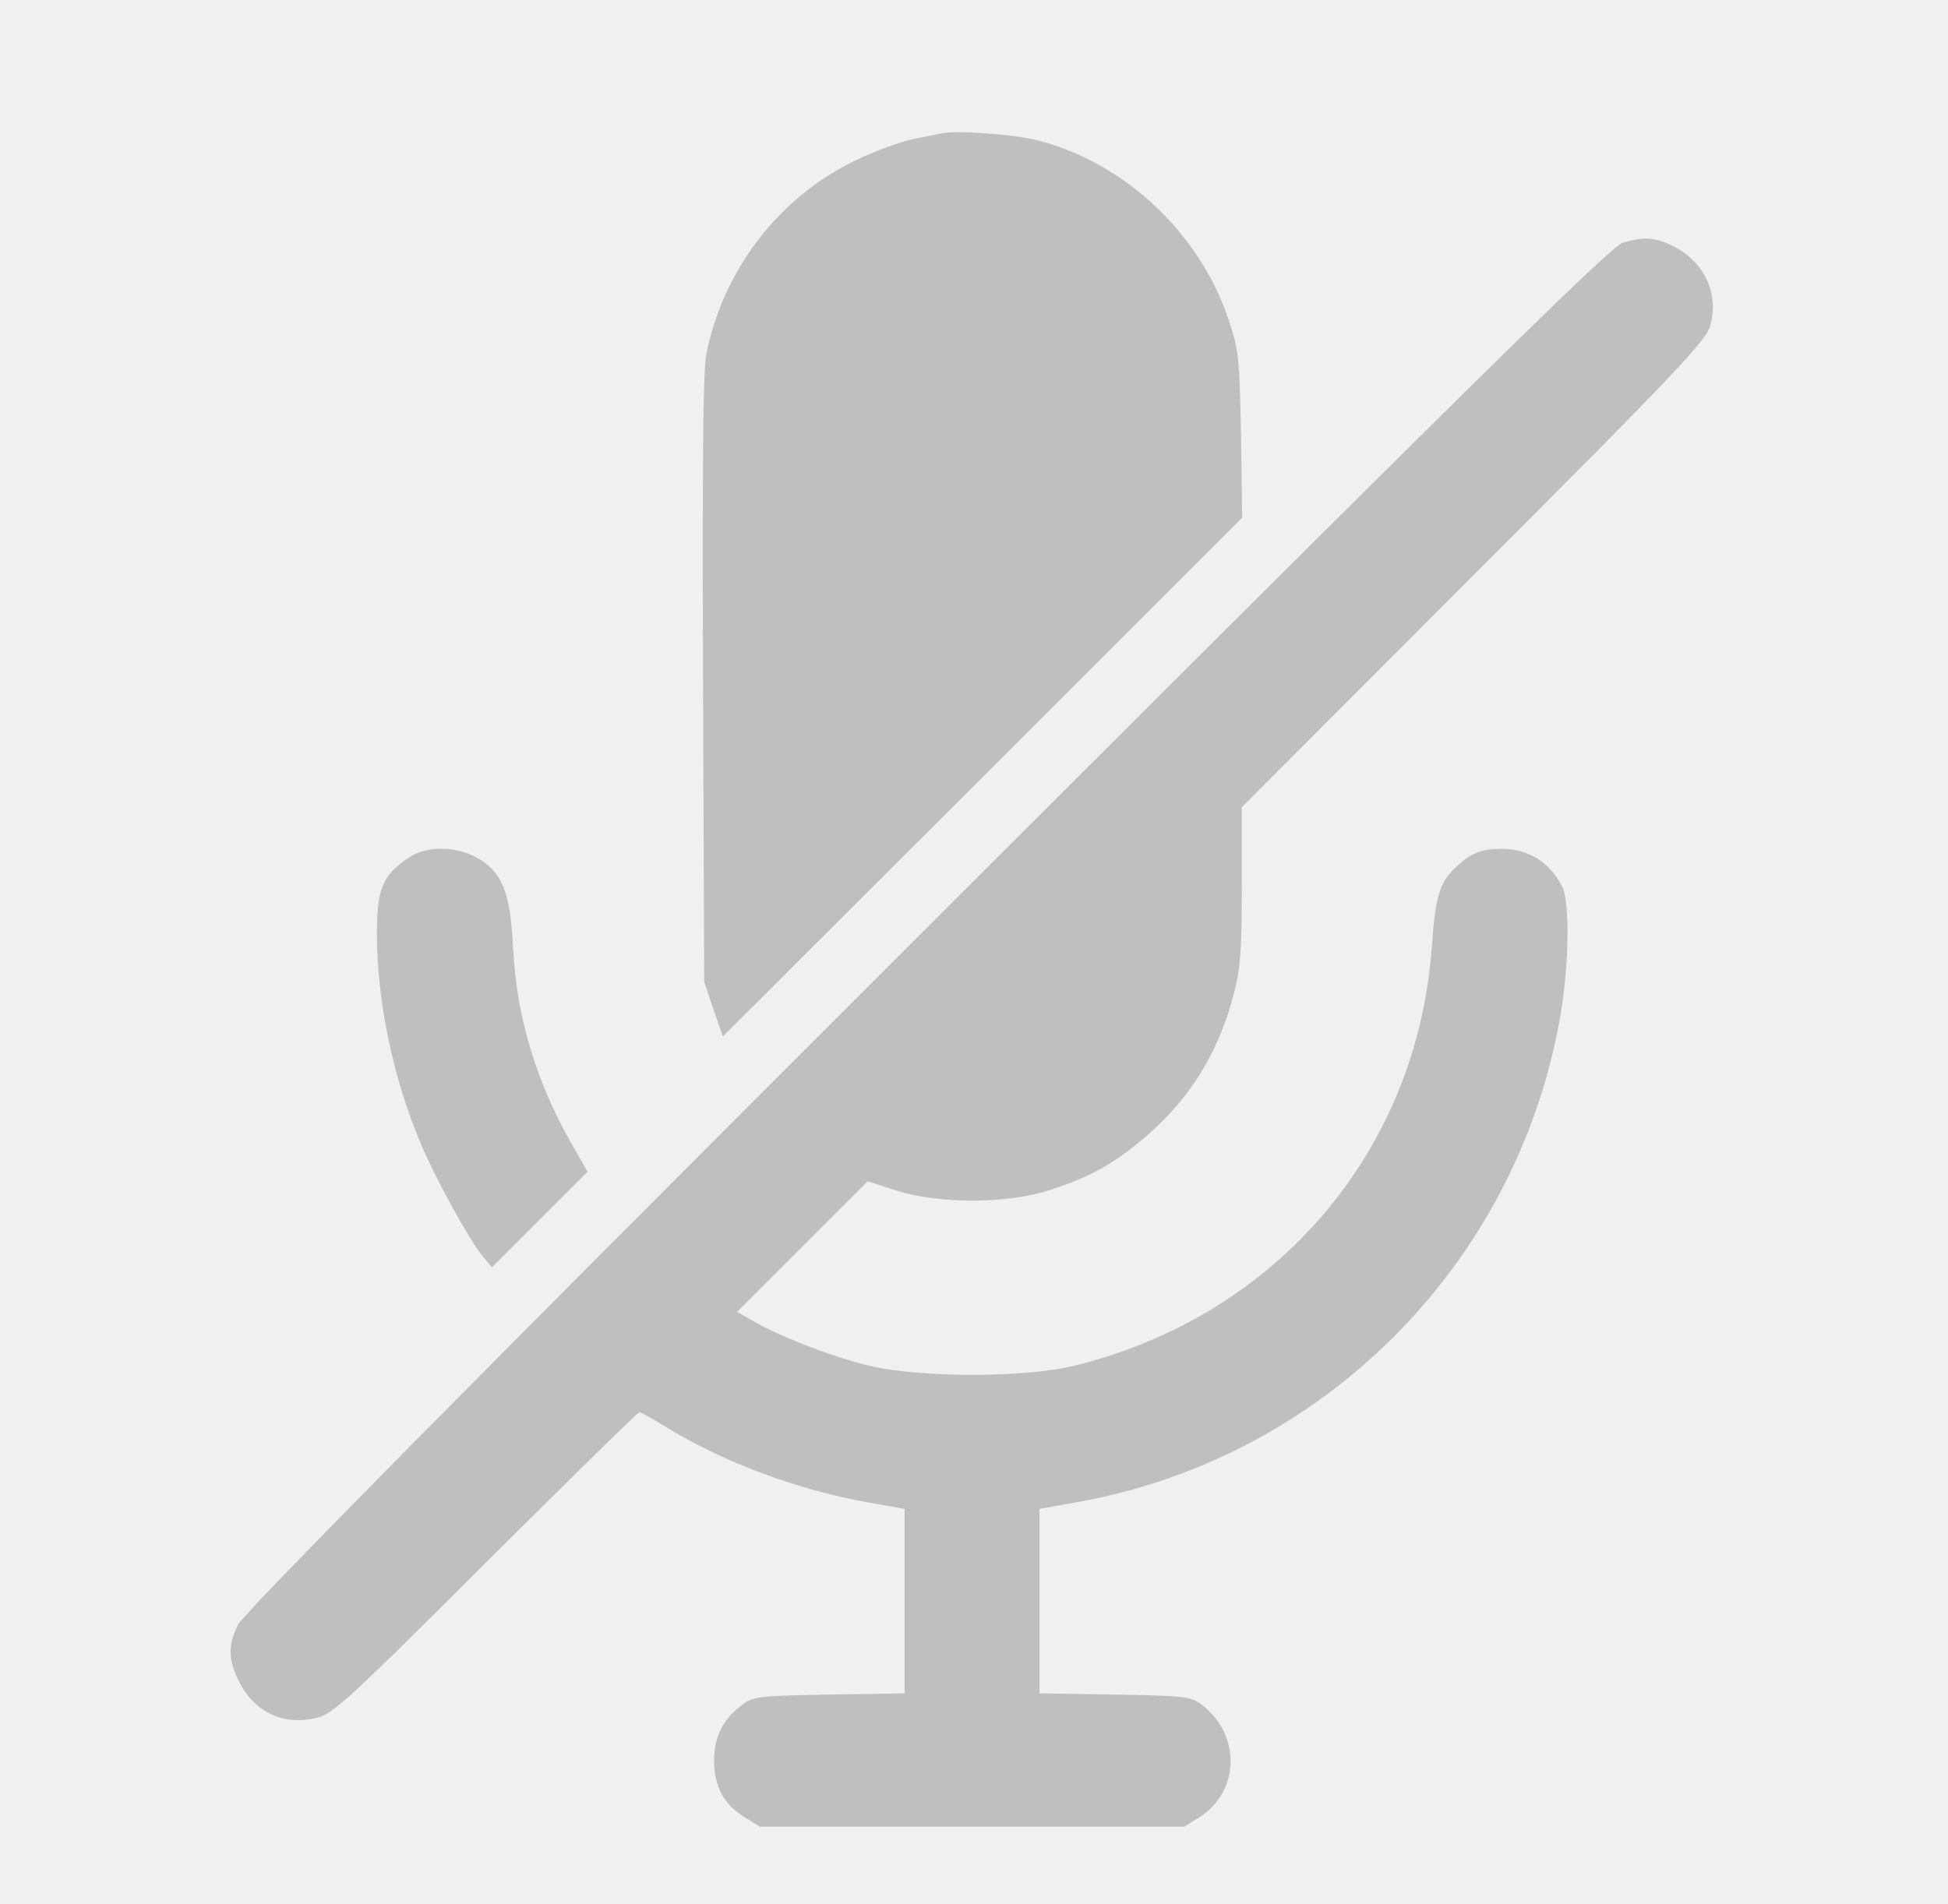
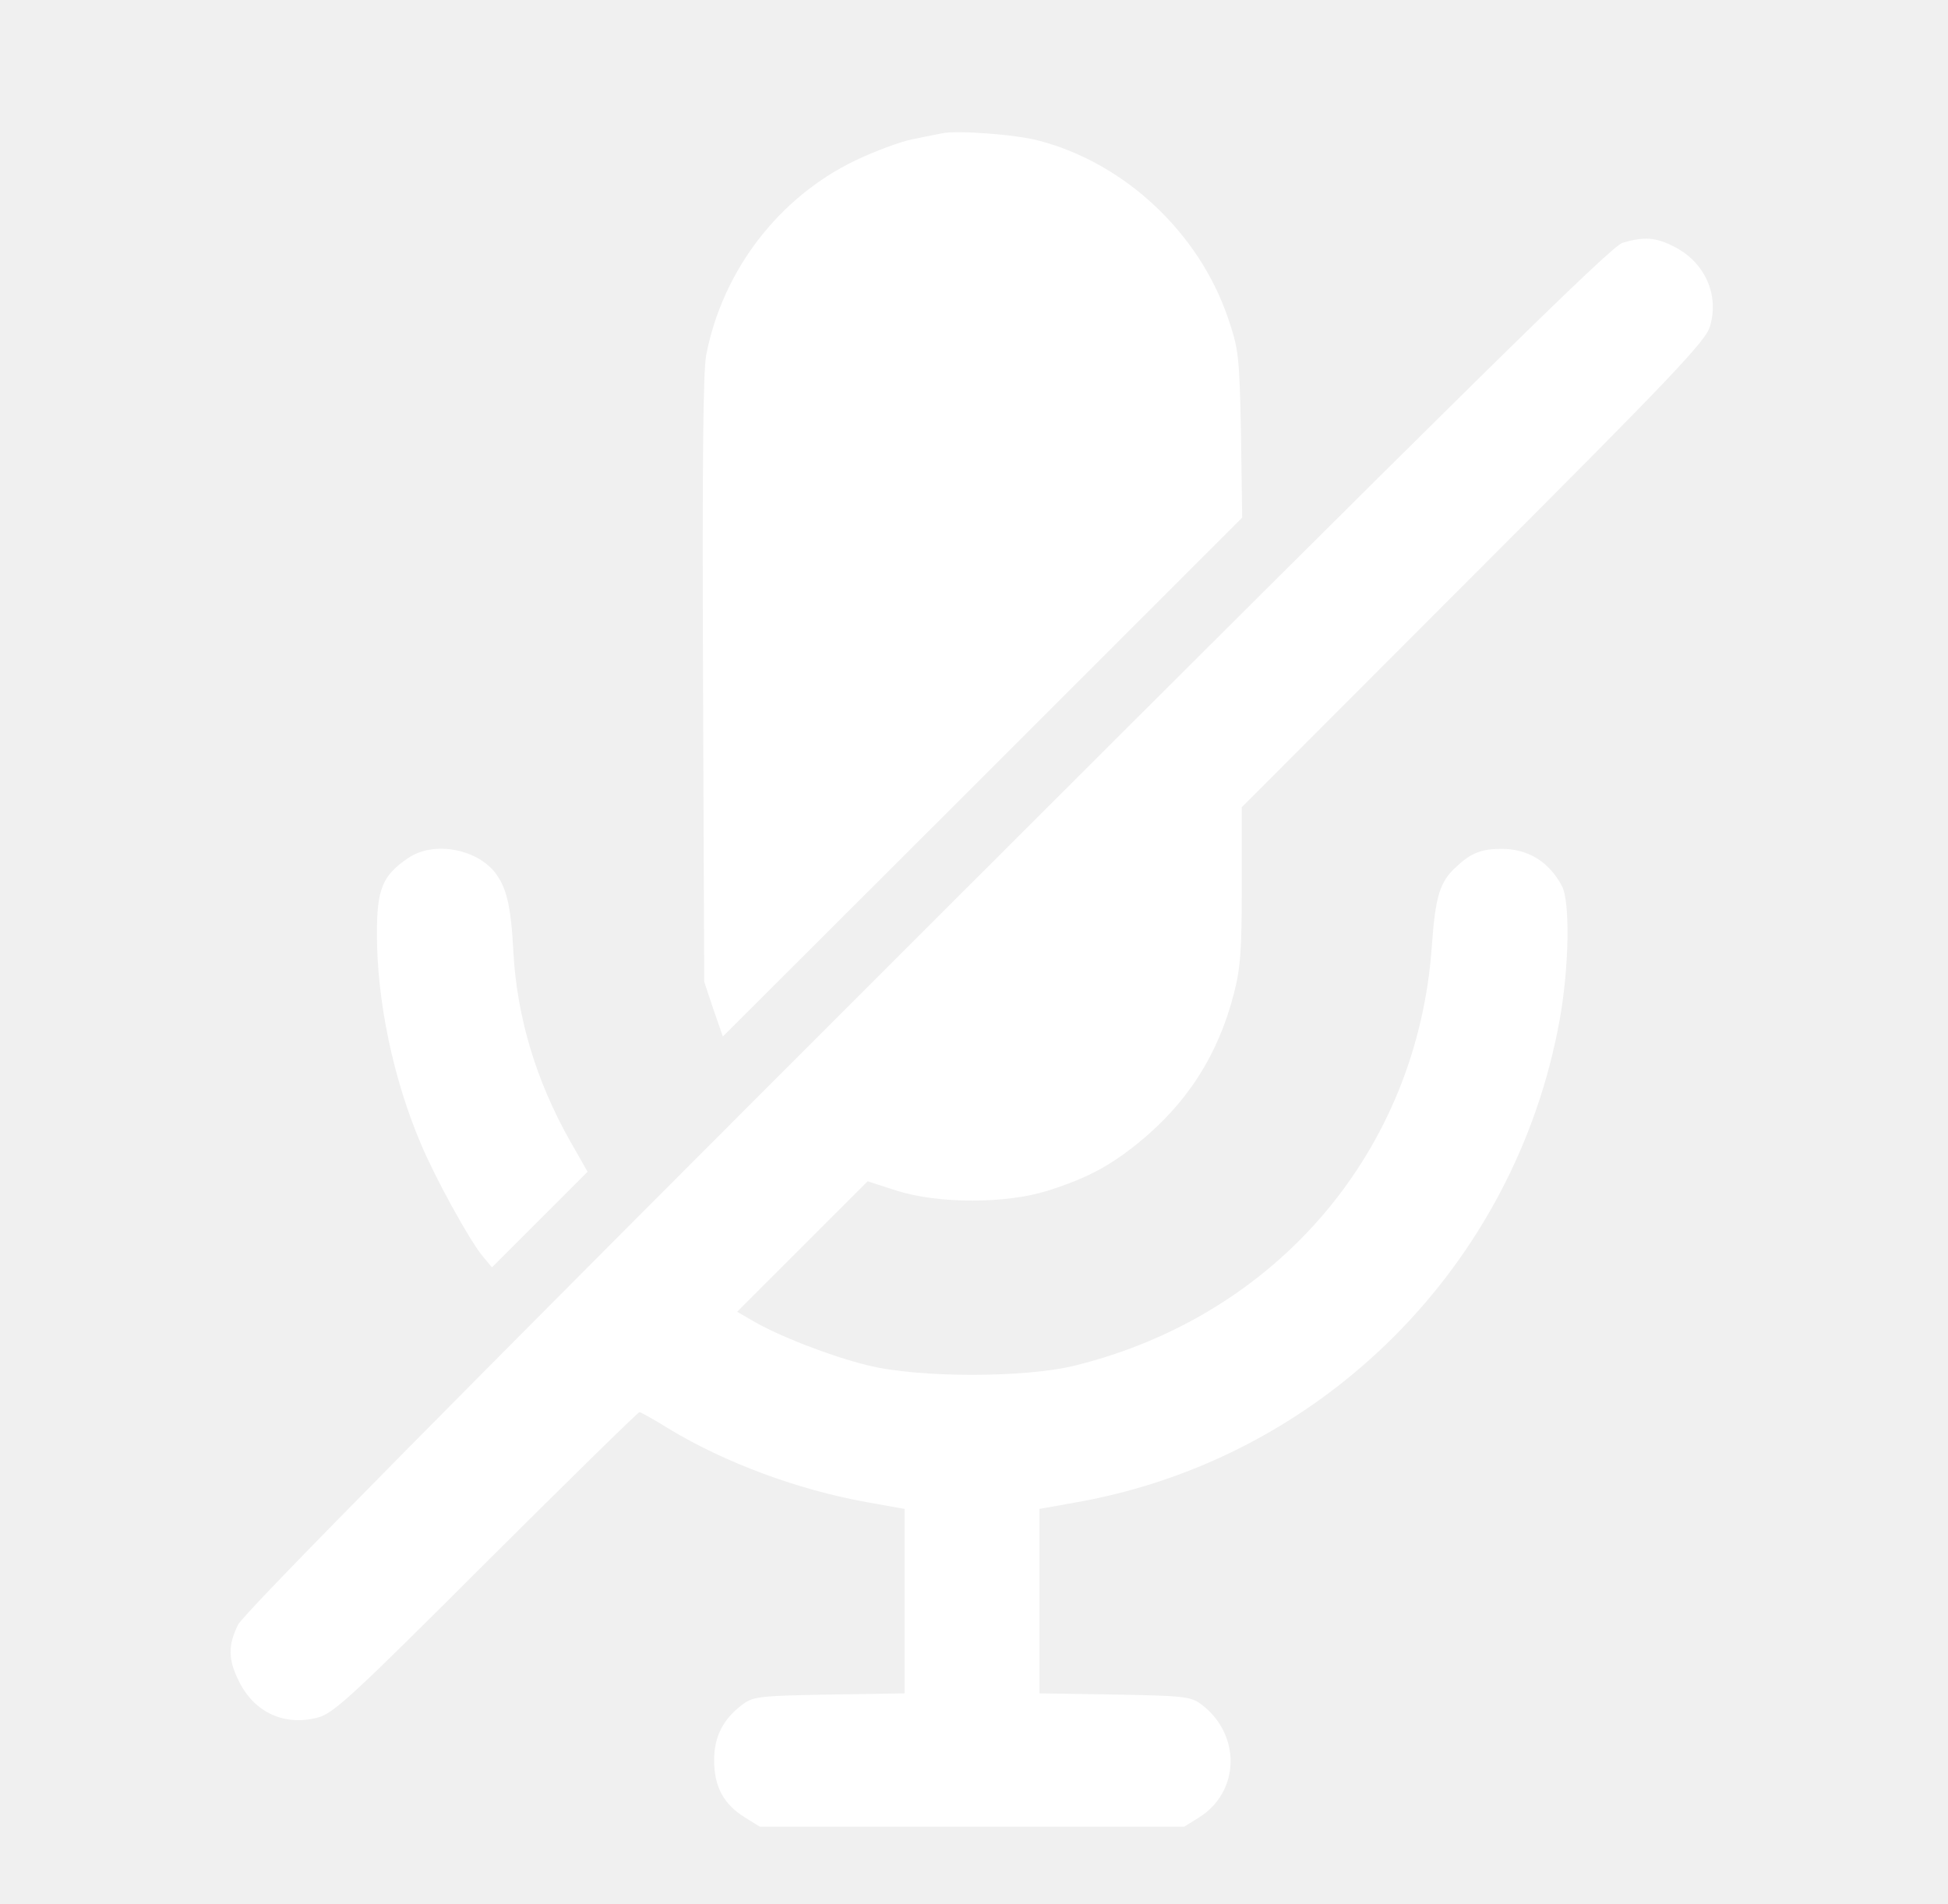
<svg xmlns="http://www.w3.org/2000/svg" width="491" height="480" preserveAspectRatio="xMidYMid meet" version="1.0">
  <g class="layer">
    <g fill="#000000" id="svg_1" transform="matrix(0.1 0 0 -0.1 0 0)">
-       <path d="m2375,-336c-11,-2 -45,-9 -75,-15c-30,-6 -95,-30 -145,-54c-193,-93 -334,-278 -375,-490c-8,-43 -10,-281 -8,-820l3,-760l23,-69l24,-69l655,654l654,654l-3,210c-4,200 -6,214 -33,294c-73,214 -259,389 -475,446c-57,16 -210,27 -245,19z" fill="#bfbfbf" id="svg_2" />
-       <path d="m4090,-612c-28,-7 -382,-356 -1753,-1726c-1175,-1174 -1724,-1730 -1737,-1758c-26,-52 -25,-89 3,-144c39,-78 115,-112 198,-90c39,10 86,53 424,391c209,208 383,379 387,379c3,0 37,-19 74,-42c142,-86 326,-154 499,-185l95,-17l0,-232l0,-233l-189,-3c-174,-3 -192,-5 -218,-24c-50,-37 -73,-81 -73,-142c0,-66 24,-111 78,-144l37,-23l535,0l535,0l37,23c104,65 107,210 5,286c-26,19 -44,21 -218,24l-189,3l0,233l0,232l95,17c618,110 1104,596 1216,1215c24,132 27,298 6,338c-32,61 -85,94 -152,94c-50,0 -77,-10 -113,-44c-43,-38 -54,-75 -63,-201c-36,-515 -388,-930 -897,-1057c-126,-32 -397,-32 -525,0c-94,23 -227,75 -291,113l-38,22l164,164l165,165l74,-24c106,-33 273,-33 379,0c98,31 155,61 227,119c124,100 203,222 243,378c17,65 20,111 20,274l0,196l584,585c502,502 586,591 596,627c24,80 -13,162 -90,201c-47,24 -75,26 -130,10z" fill="#bfbfbf" id="svg_3" />
-       <path d="m1029,-2163c-65,-44 -79,-78 -79,-191c0,-169 41,-366 111,-530c36,-86 121,-240 154,-281l25,-30l120,120l121,121l-45,79c-85,151 -133,311 -142,475c-6,116 -17,162 -46,200c-48,61 -156,80 -219,37z" fill="#bfbfbf" id="svg_4" />
+       <path d="m2375,-336c-11,-2 -45,-9 -75,-15c-30,-6 -95,-30 -145,-54c-193,-93 -334,-278 -375,-490c-8,-43 -10,-281 -8,-820l3,-760l23,-69l24,-69l655,654l654,654l-3,210c-4,200 -6,214 -33,294c-73,214 -259,389 -475,446c-57,16 -210,27 -245,19z" fill="#ffffff" id="svg_2" />
+       <path d="m4090,-612c-28,-7 -382,-356 -1753,-1726c-1175,-1174 -1724,-1730 -1737,-1758c-26,-52 -25,-89 3,-144c39,-78 115,-112 198,-90c39,10 86,53 424,391c209,208 383,379 387,379c3,0 37,-19 74,-42c142,-86 326,-154 499,-185l95,-17l0,-232l0,-233l-189,-3c-174,-3 -192,-5 -218,-24c-50,-37 -73,-81 -73,-142c0,-66 24,-111 78,-144l37,-23l535,0l535,0l37,23c104,65 107,210 5,286c-26,19 -44,21 -218,24l-189,3l0,233l0,232l95,17c618,110 1104,596 1216,1215c24,132 27,298 6,338c-32,61 -85,94 -152,94c-50,0 -77,-10 -113,-44c-43,-38 -54,-75 -63,-201c-36,-515 -388,-930 -897,-1057c-126,-32 -397,-32 -525,0c-94,23 -227,75 -291,113l-38,22l164,164l165,165l74,-24c106,-33 273,-33 379,0c98,31 155,61 227,119c124,100 203,222 243,378c17,65 20,111 20,274l0,196l584,585c502,502 586,591 596,627c24,80 -13,162 -90,201c-47,24 -75,26 -130,10z" fill="#ffffff" id="svg_3" />
+       <path d="m1029,-2163c-65,-44 -79,-78 -79,-191c0,-169 41,-366 111,-530c36,-86 121,-240 154,-281l25,-30l120,120l121,121l-45,79c-85,151 -133,311 -142,475c-6,116 -17,162 -46,200c-48,61 -156,80 -219,37z" fill="#ffffff" id="svg_4" />
    </g>
  </g>
</svg>
